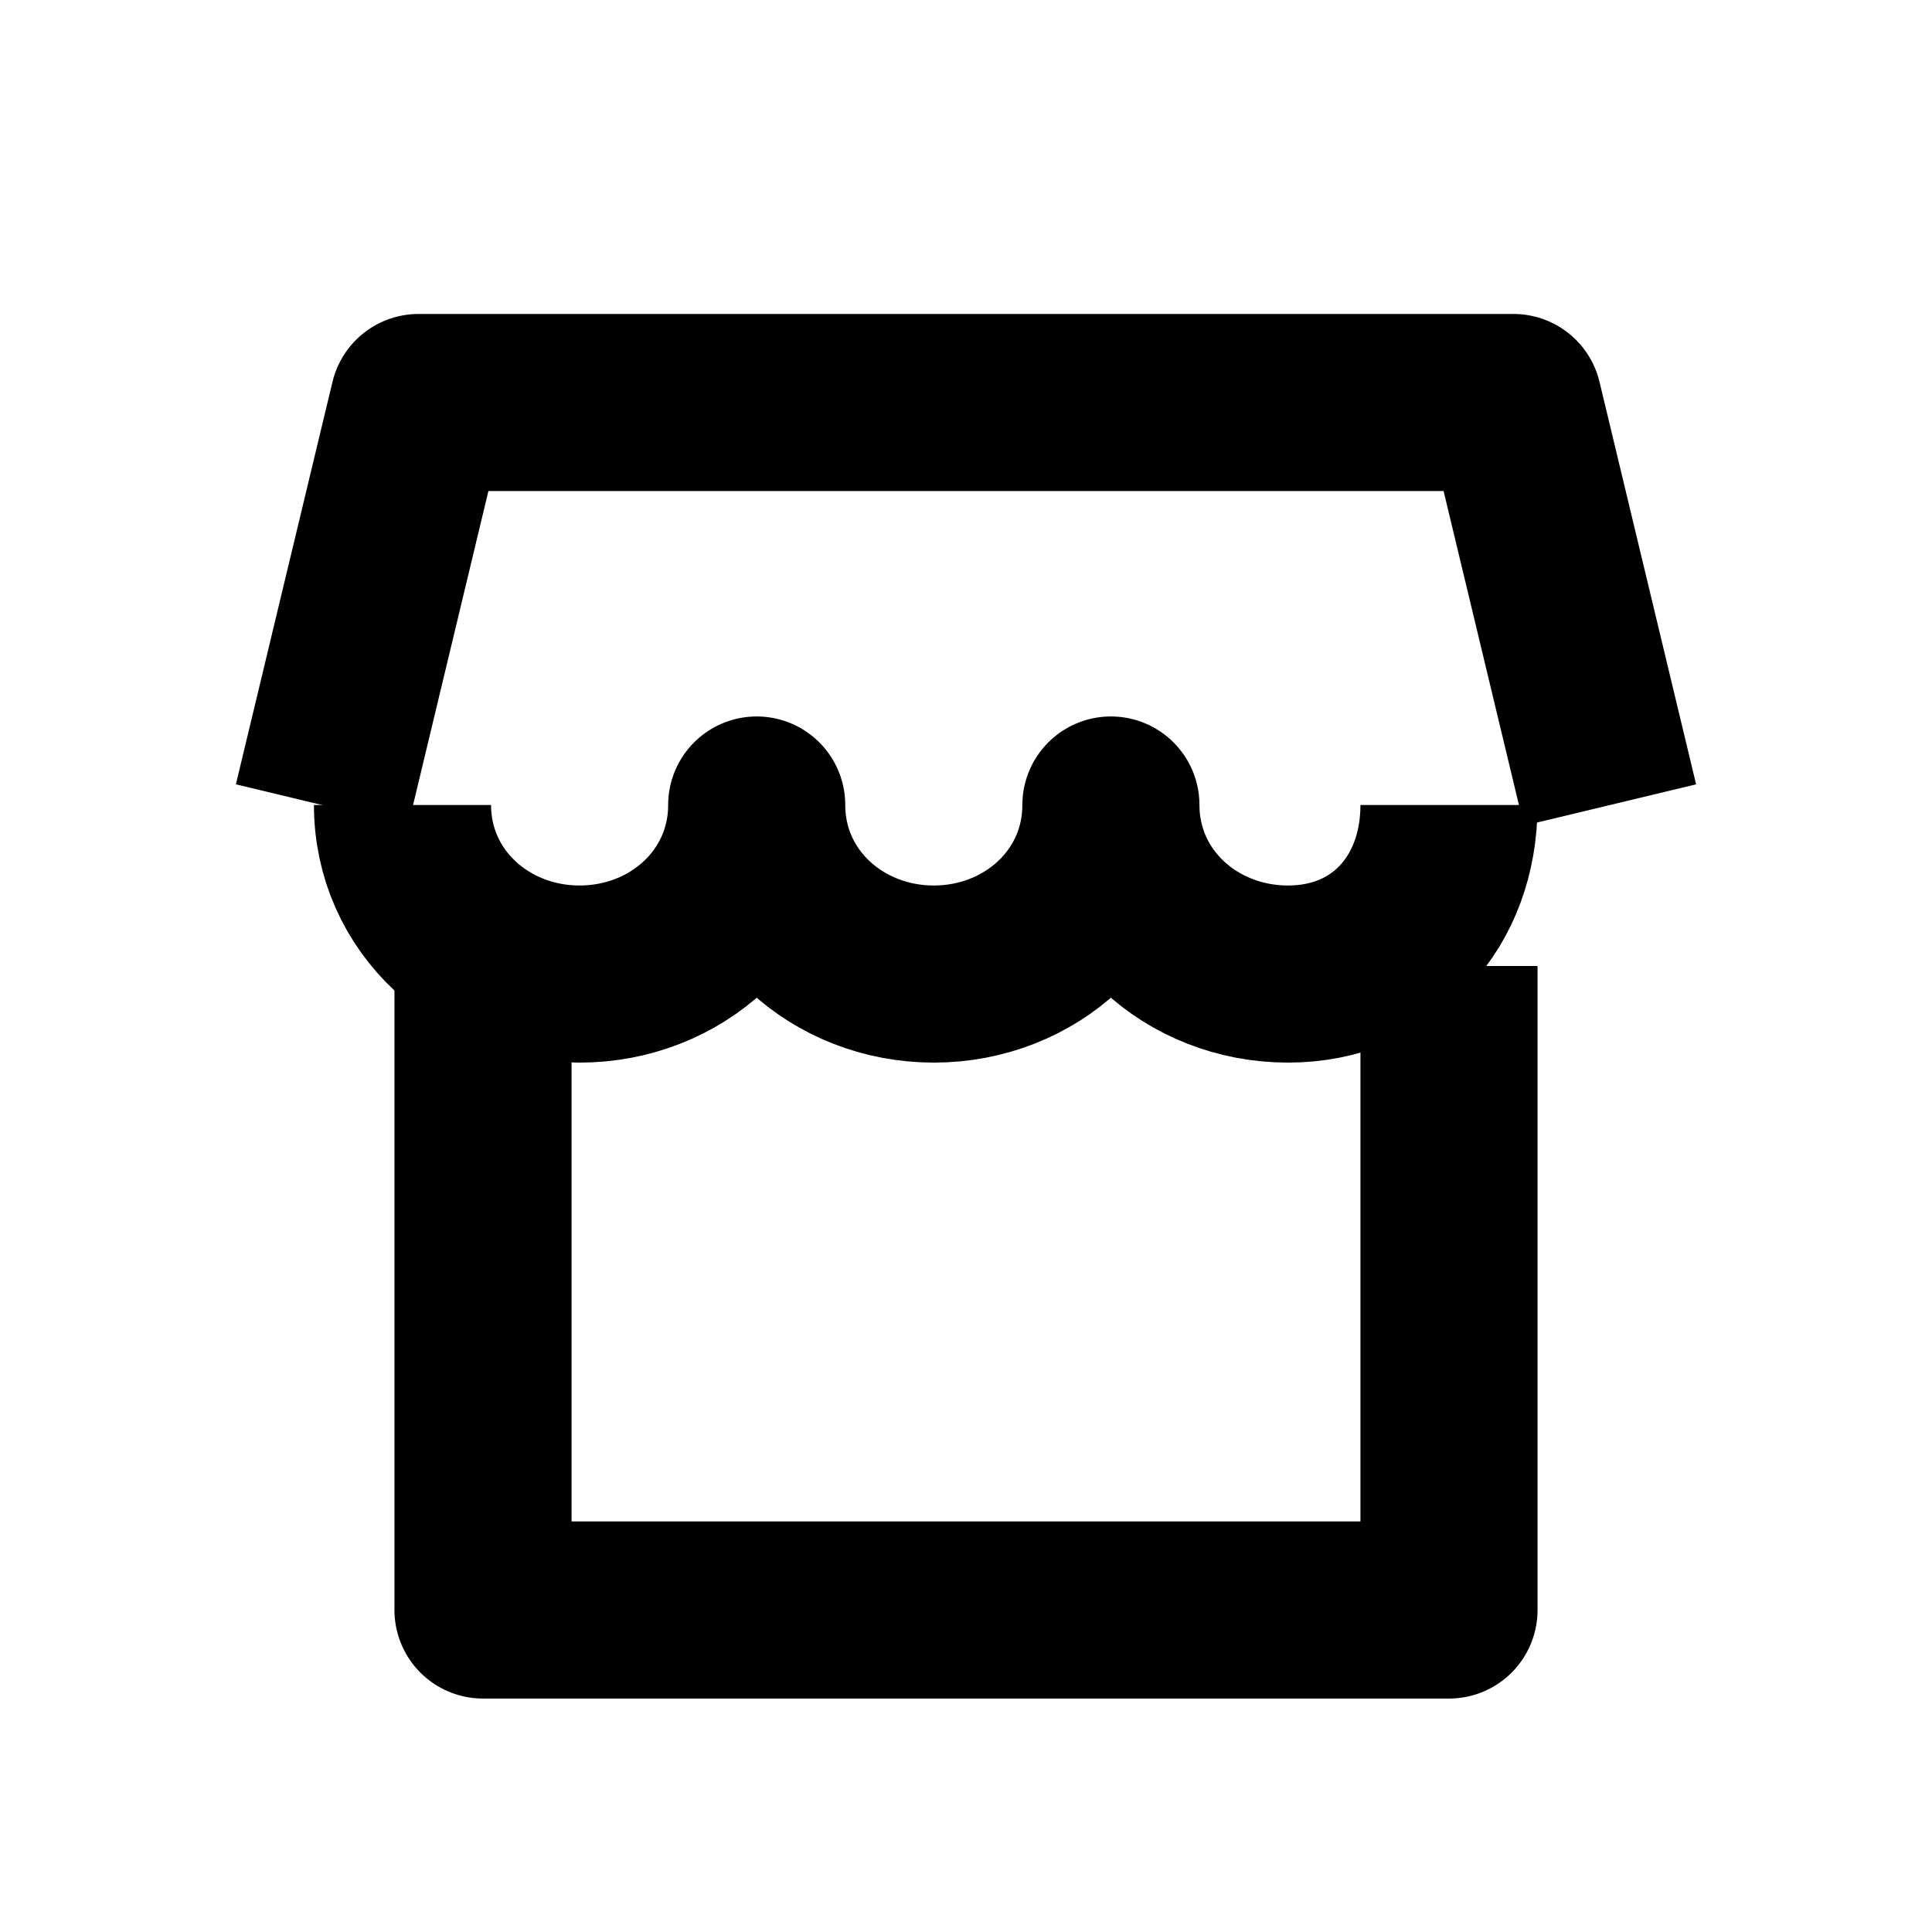
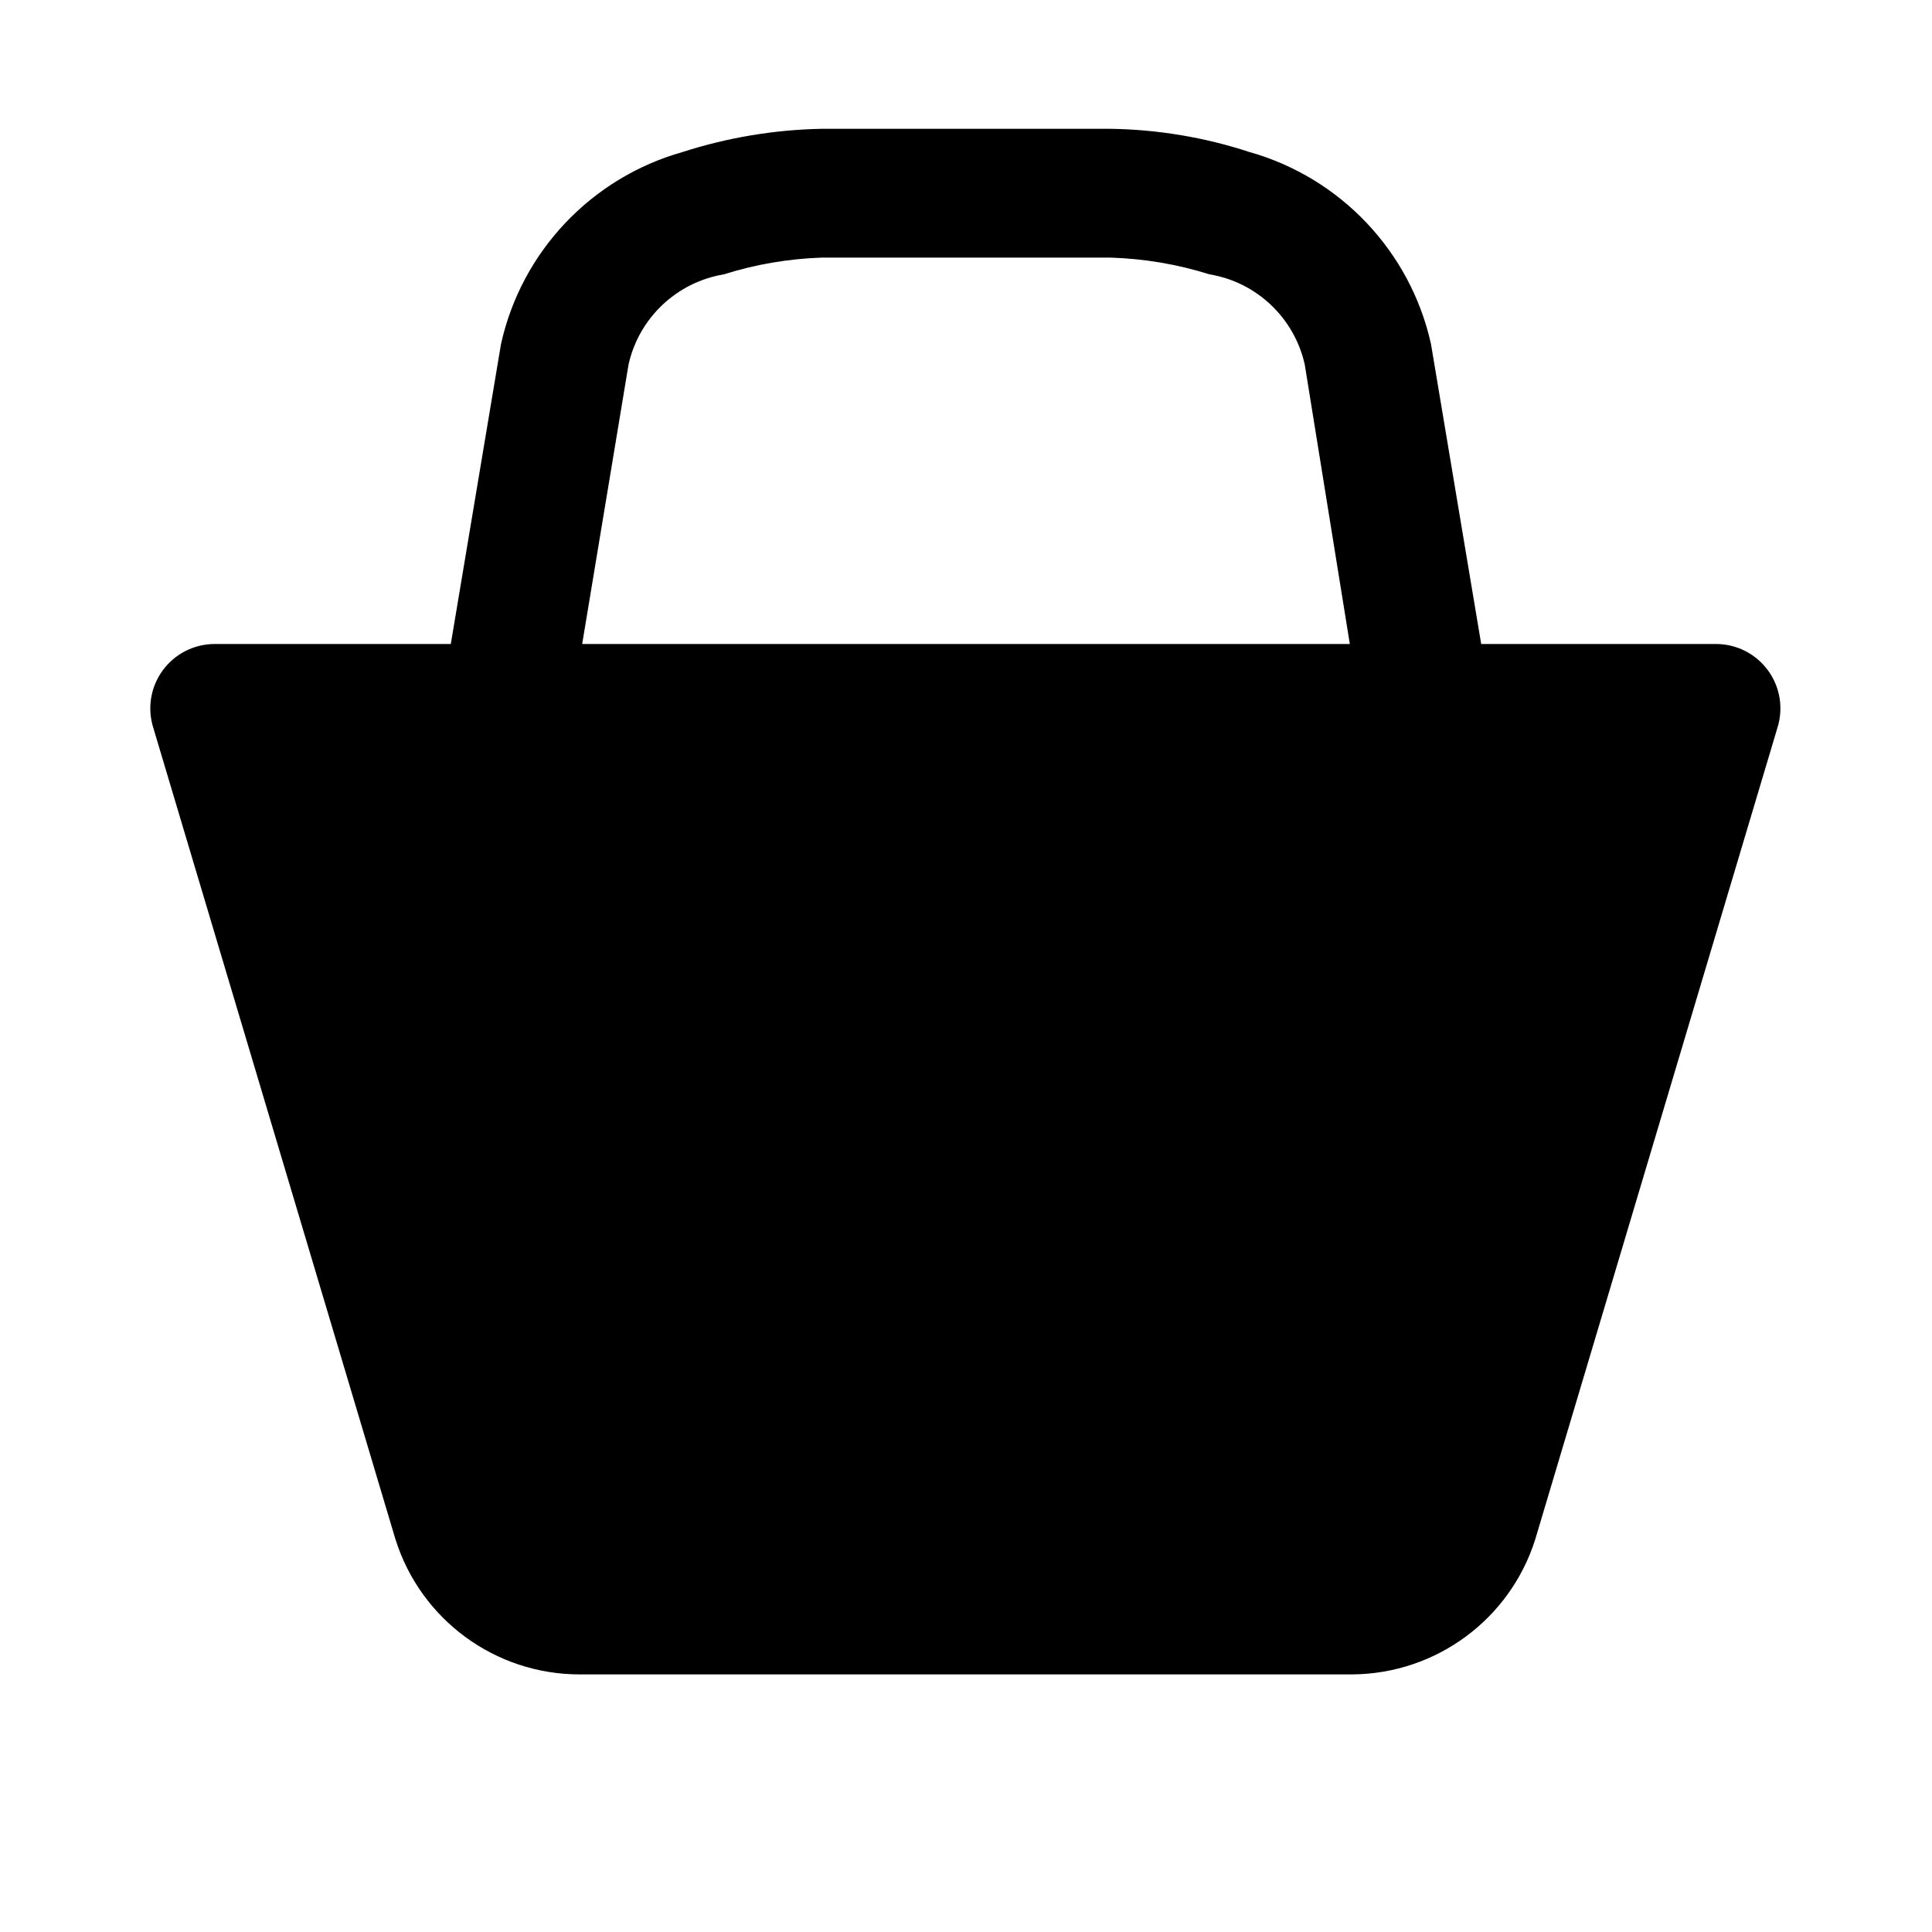
- <svg xmlns="http://www.w3.org/2000/svg" viewBox="0 0 24 24">
-   <path d="M4 10l1.2-5h13.6L20 10" fill="none" stroke="#000" stroke-width="2.2" stroke-linejoin="round" />
-   <path d="M5 10c0 1.2 1 2.1 2.2 2.1S9.4 11.2 9.4 10c0 1.2 1 2.1 2.2 2.1s2.2-.9 2.2-2.1c0 1.2 1 2.1 2.2 2.1S18 11.2 18 10" fill="none" stroke="#000" stroke-width="2.2" stroke-linejoin="round" />
-   <path d="M6 12v8h12v-8" fill="none" stroke="#000" stroke-width="2.2" stroke-linejoin="round" />
+ <svg xmlns="http://www.w3.org/2000/svg" width="15" height="15" viewBox="0 0 15 15" id="shop">
+   <path d="M13.33 5H11.5l-.39-2.33c-.16-.718-.702-1.29-1.41-1.49A3.637 3.637 0 0 0 8.62 1H6.38c-.367.007-.731.068-1.08.18-.708.2-1.25.772-1.41 1.49L3.5 5H1.67a.5.5 0 0 0-.48.65l1.88 6.3c.196.625.775 1.05 1.43 1.05h6c.651-.005 1.225-.429 1.42-1.05l1.88-6.3A.5.5 0 0 0 13.33 5zM4.52 5l.36-2.17c.081-.362.374-.639.74-.7.246-.078.502-.121.76-.13h2.24c.261.008.52.051.77.13.366.06.659.338.74.7l.35 2.17H4.52z" />
</svg>
